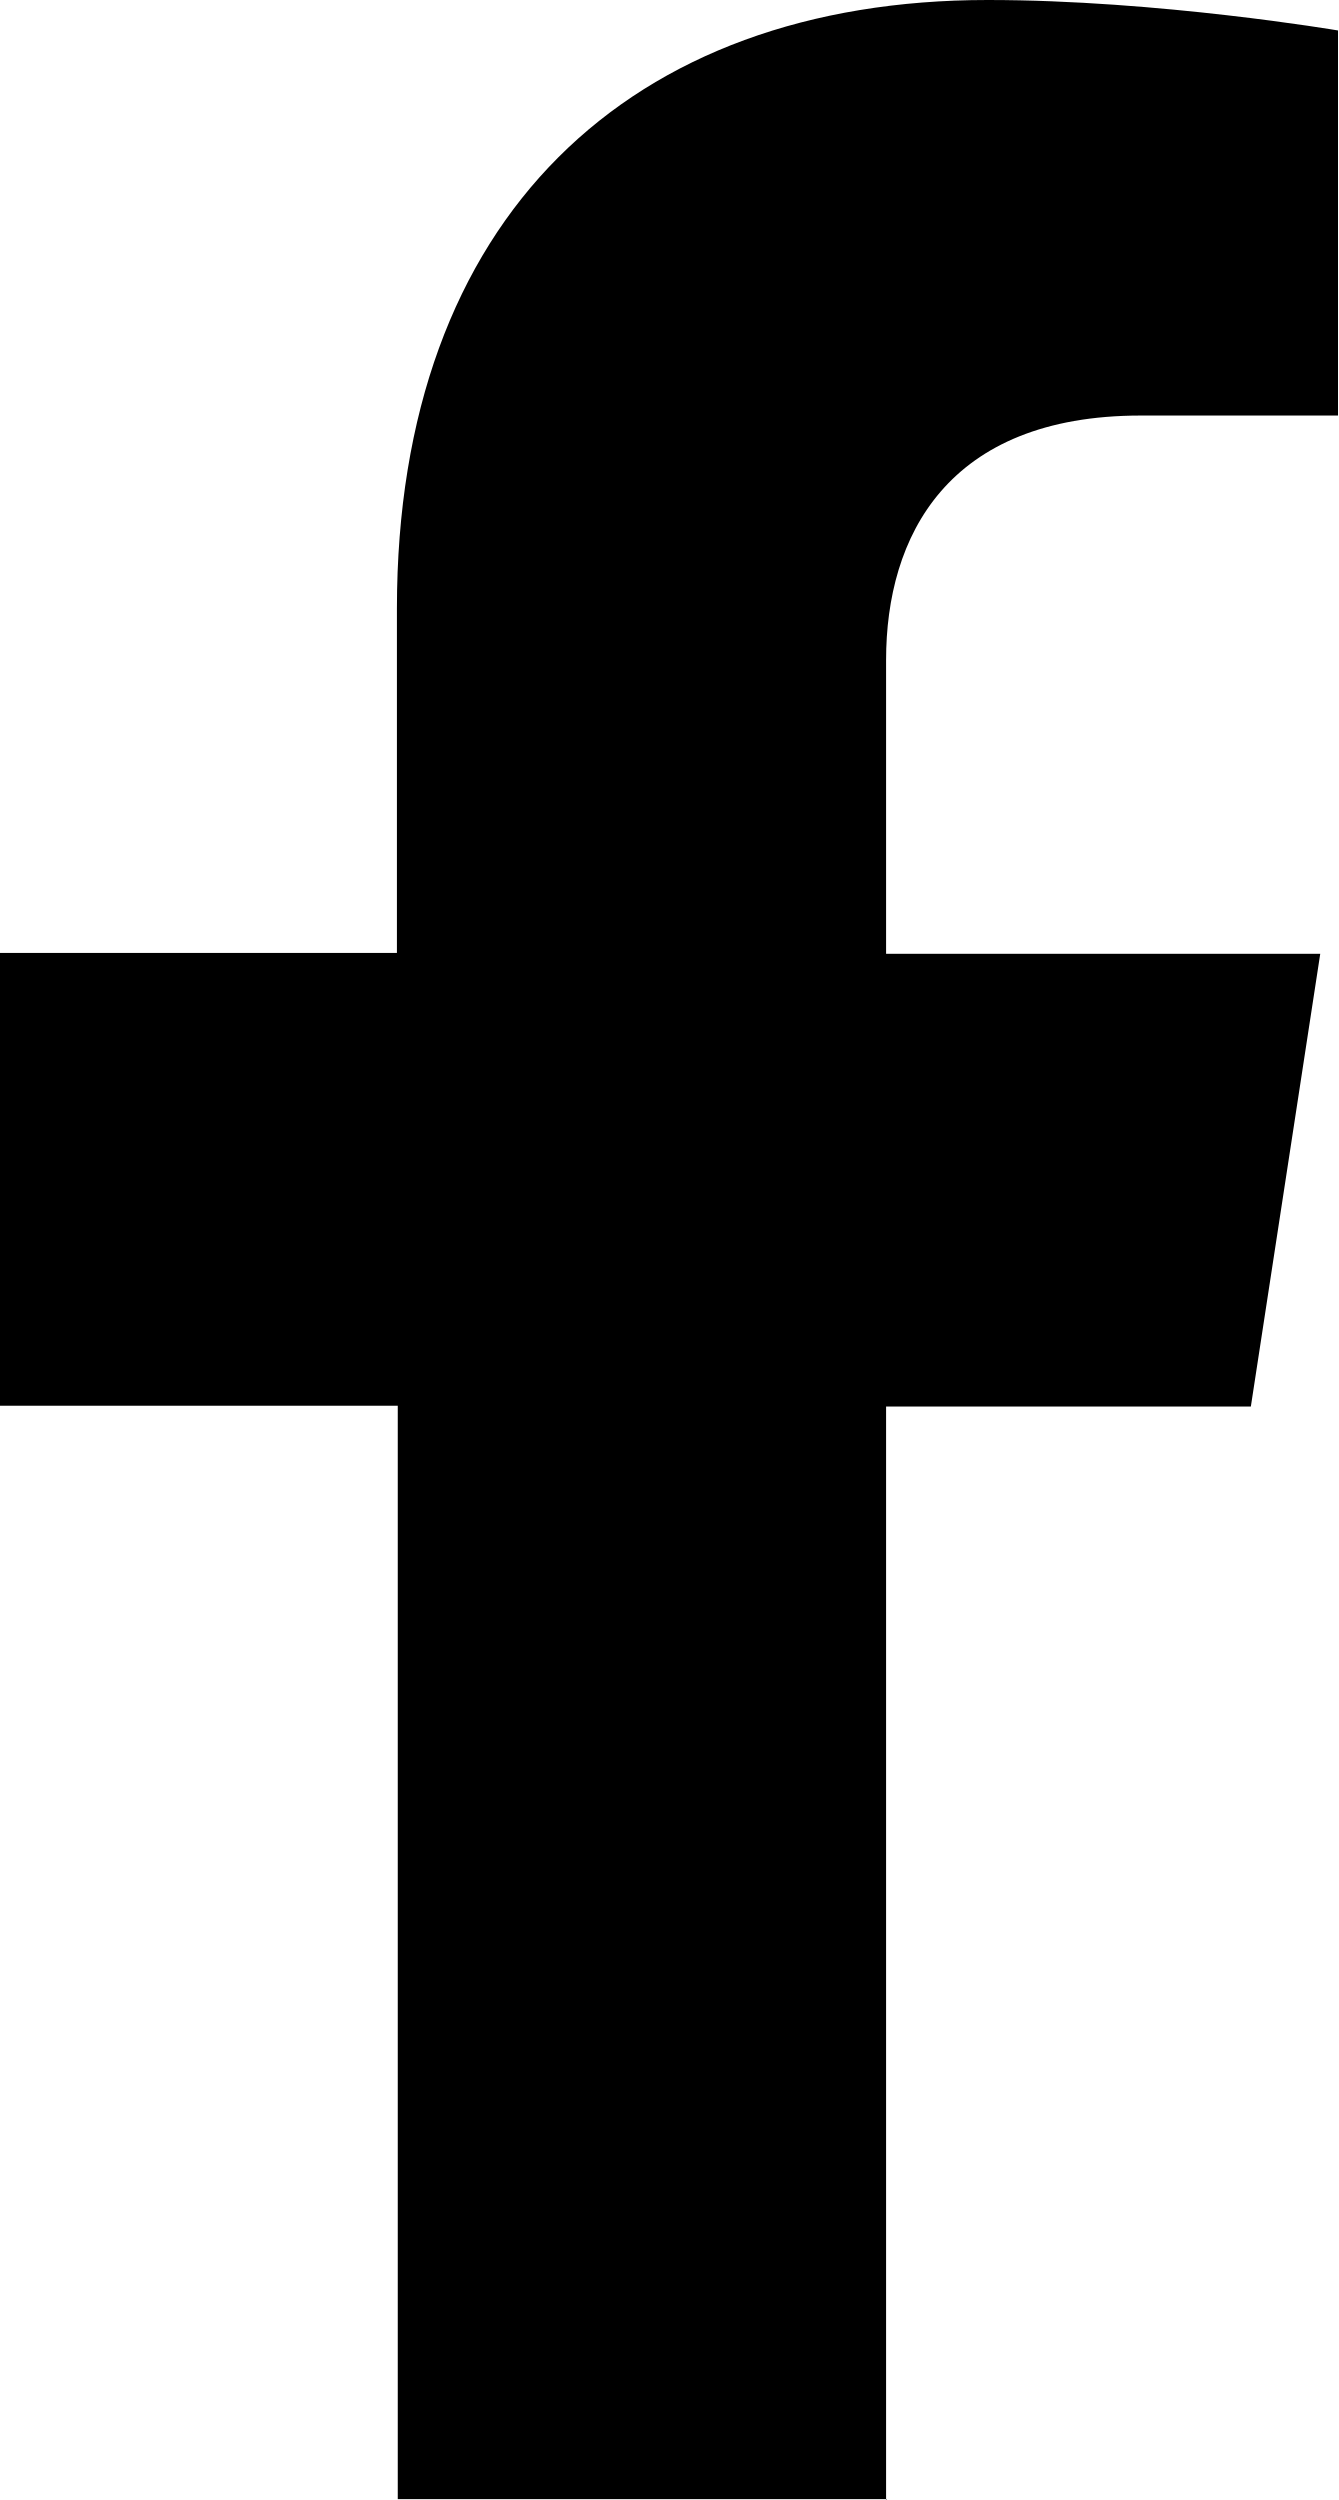
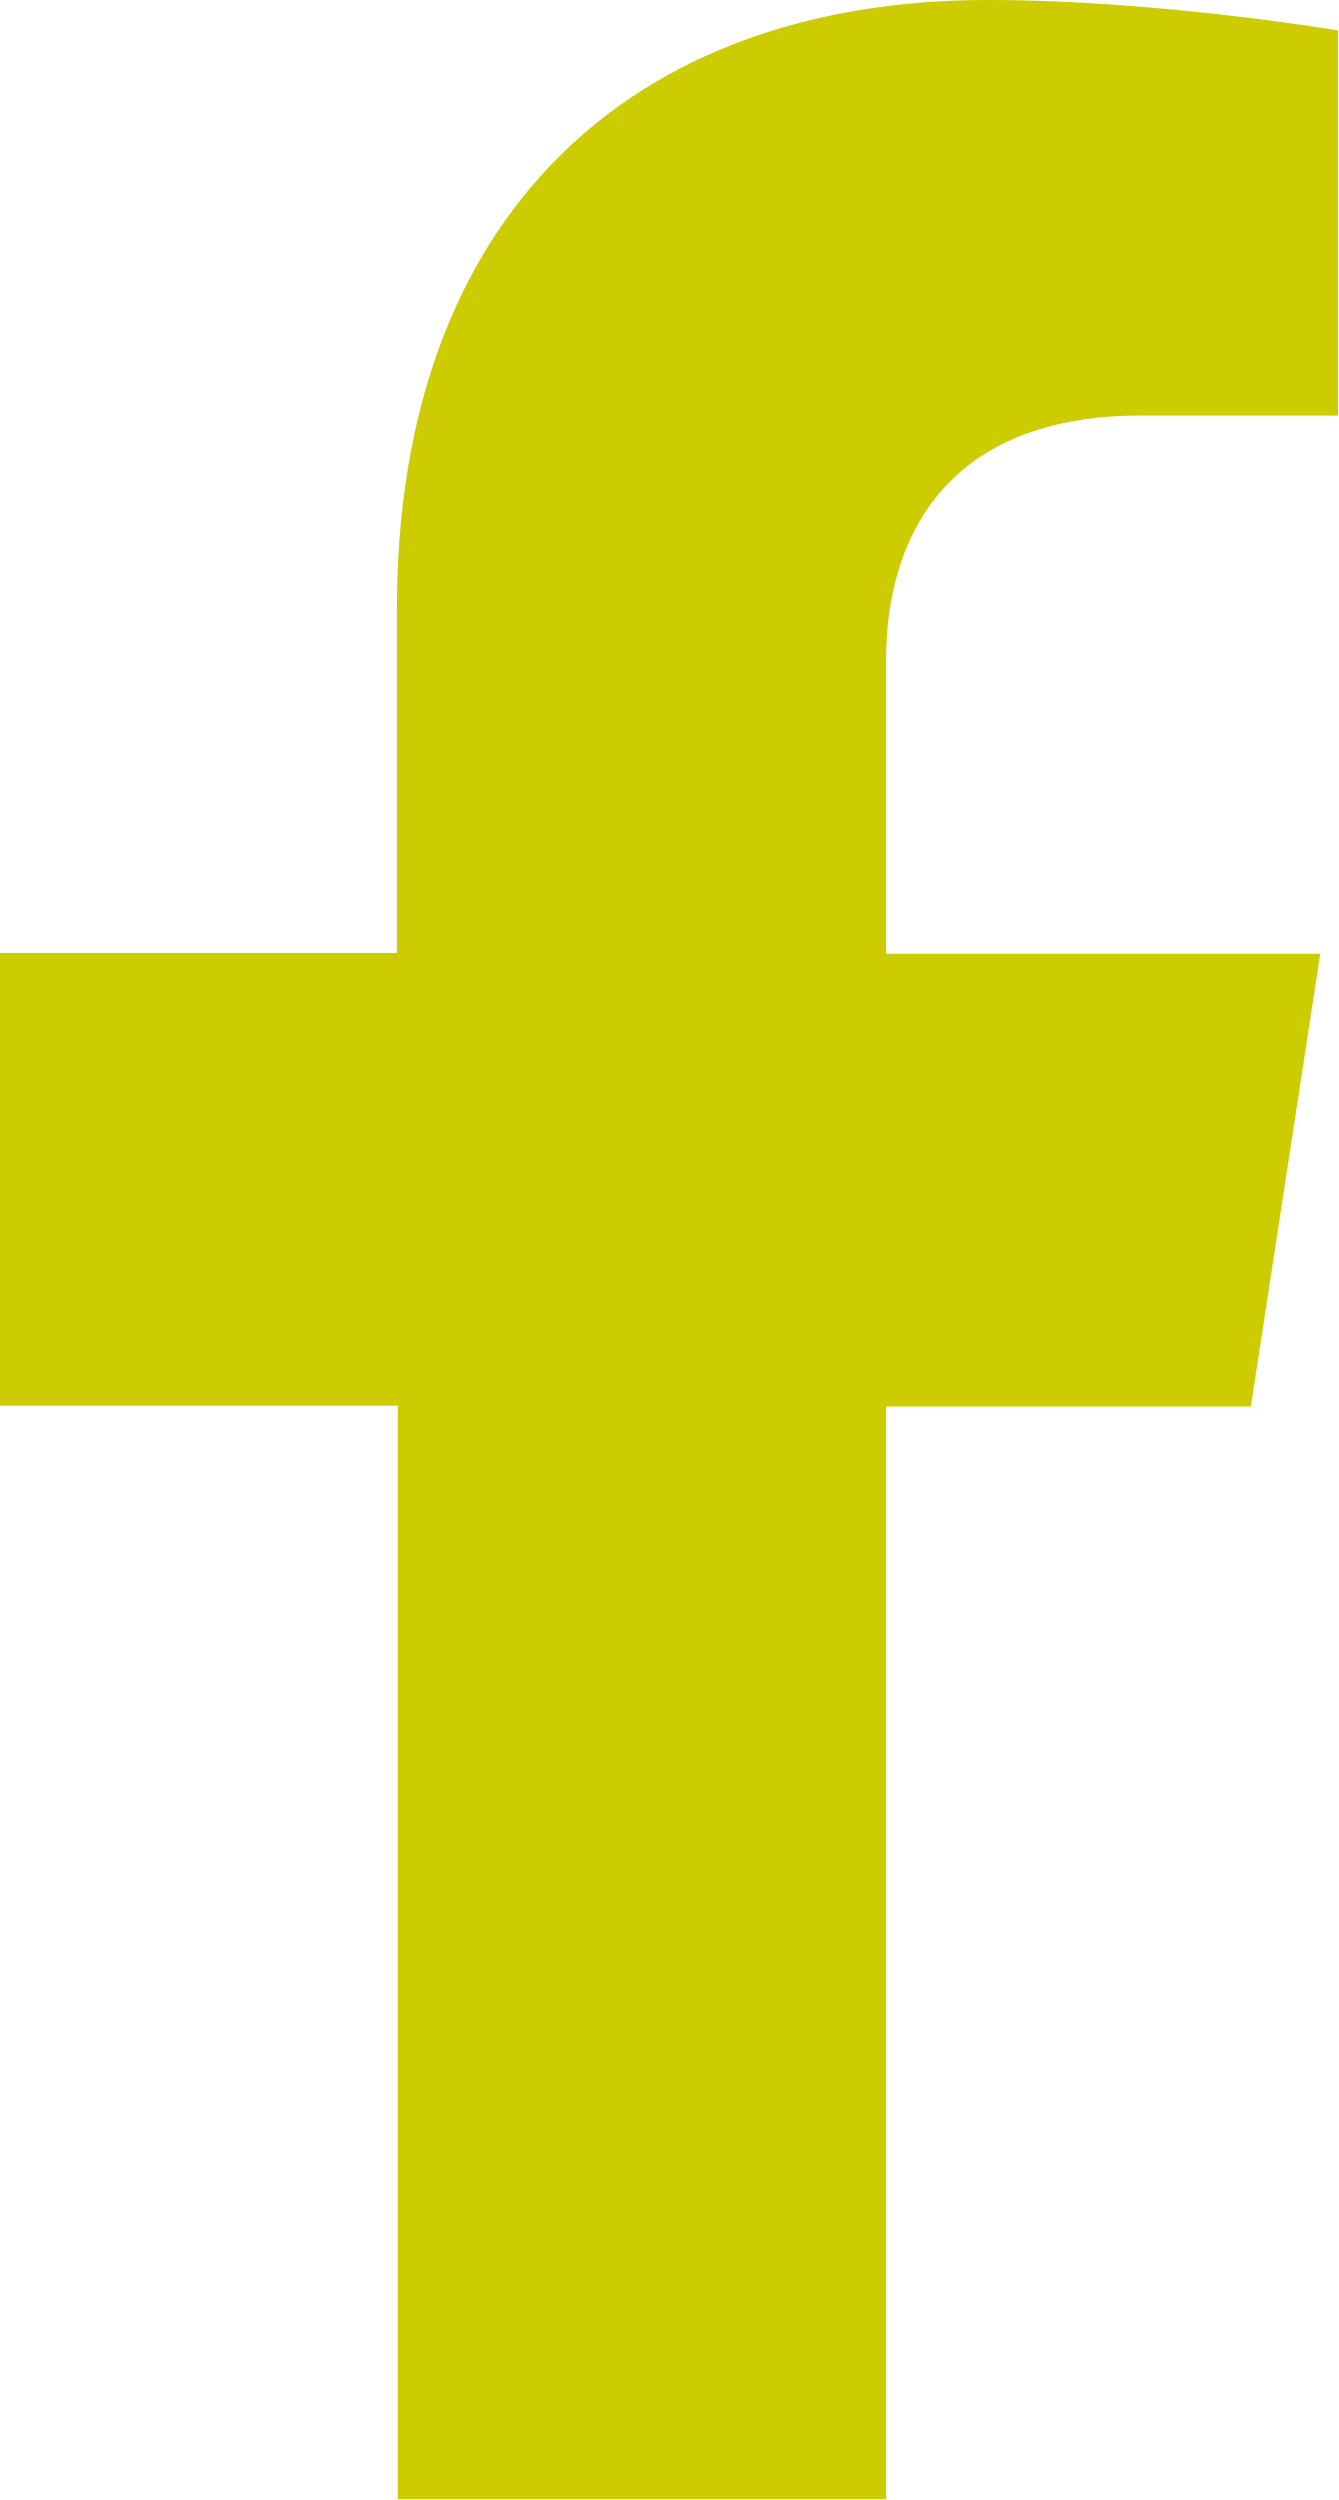
<svg xmlns="http://www.w3.org/2000/svg" id="Modo_de_isolamento" data-name="Modo de isolamento" viewBox="0 0 15.82 29.54">
-   <path d="M10.47,29.54v-12.92h4.31l.82-5.35h-5.13v-3.47c0-1.46.72-2.89,3.01-2.89h2.33V.36s-2.12-.36-4.14-.36c-4.22,0-6.98,2.56-6.98,7.19v4.07H0v5.35h4.7v12.92h5.78Z" />
+   <path fill="#CCCC00" d="M10.47,29.54v-12.92h4.31l.82-5.35h-5.13v-3.47c0-1.46.72-2.89,3.01-2.89h2.33V.36s-2.12-.36-4.14-.36c-4.22,0-6.98,2.56-6.98,7.19v4.07H0v5.35h4.7v12.92h5.78Z" />
</svg>
